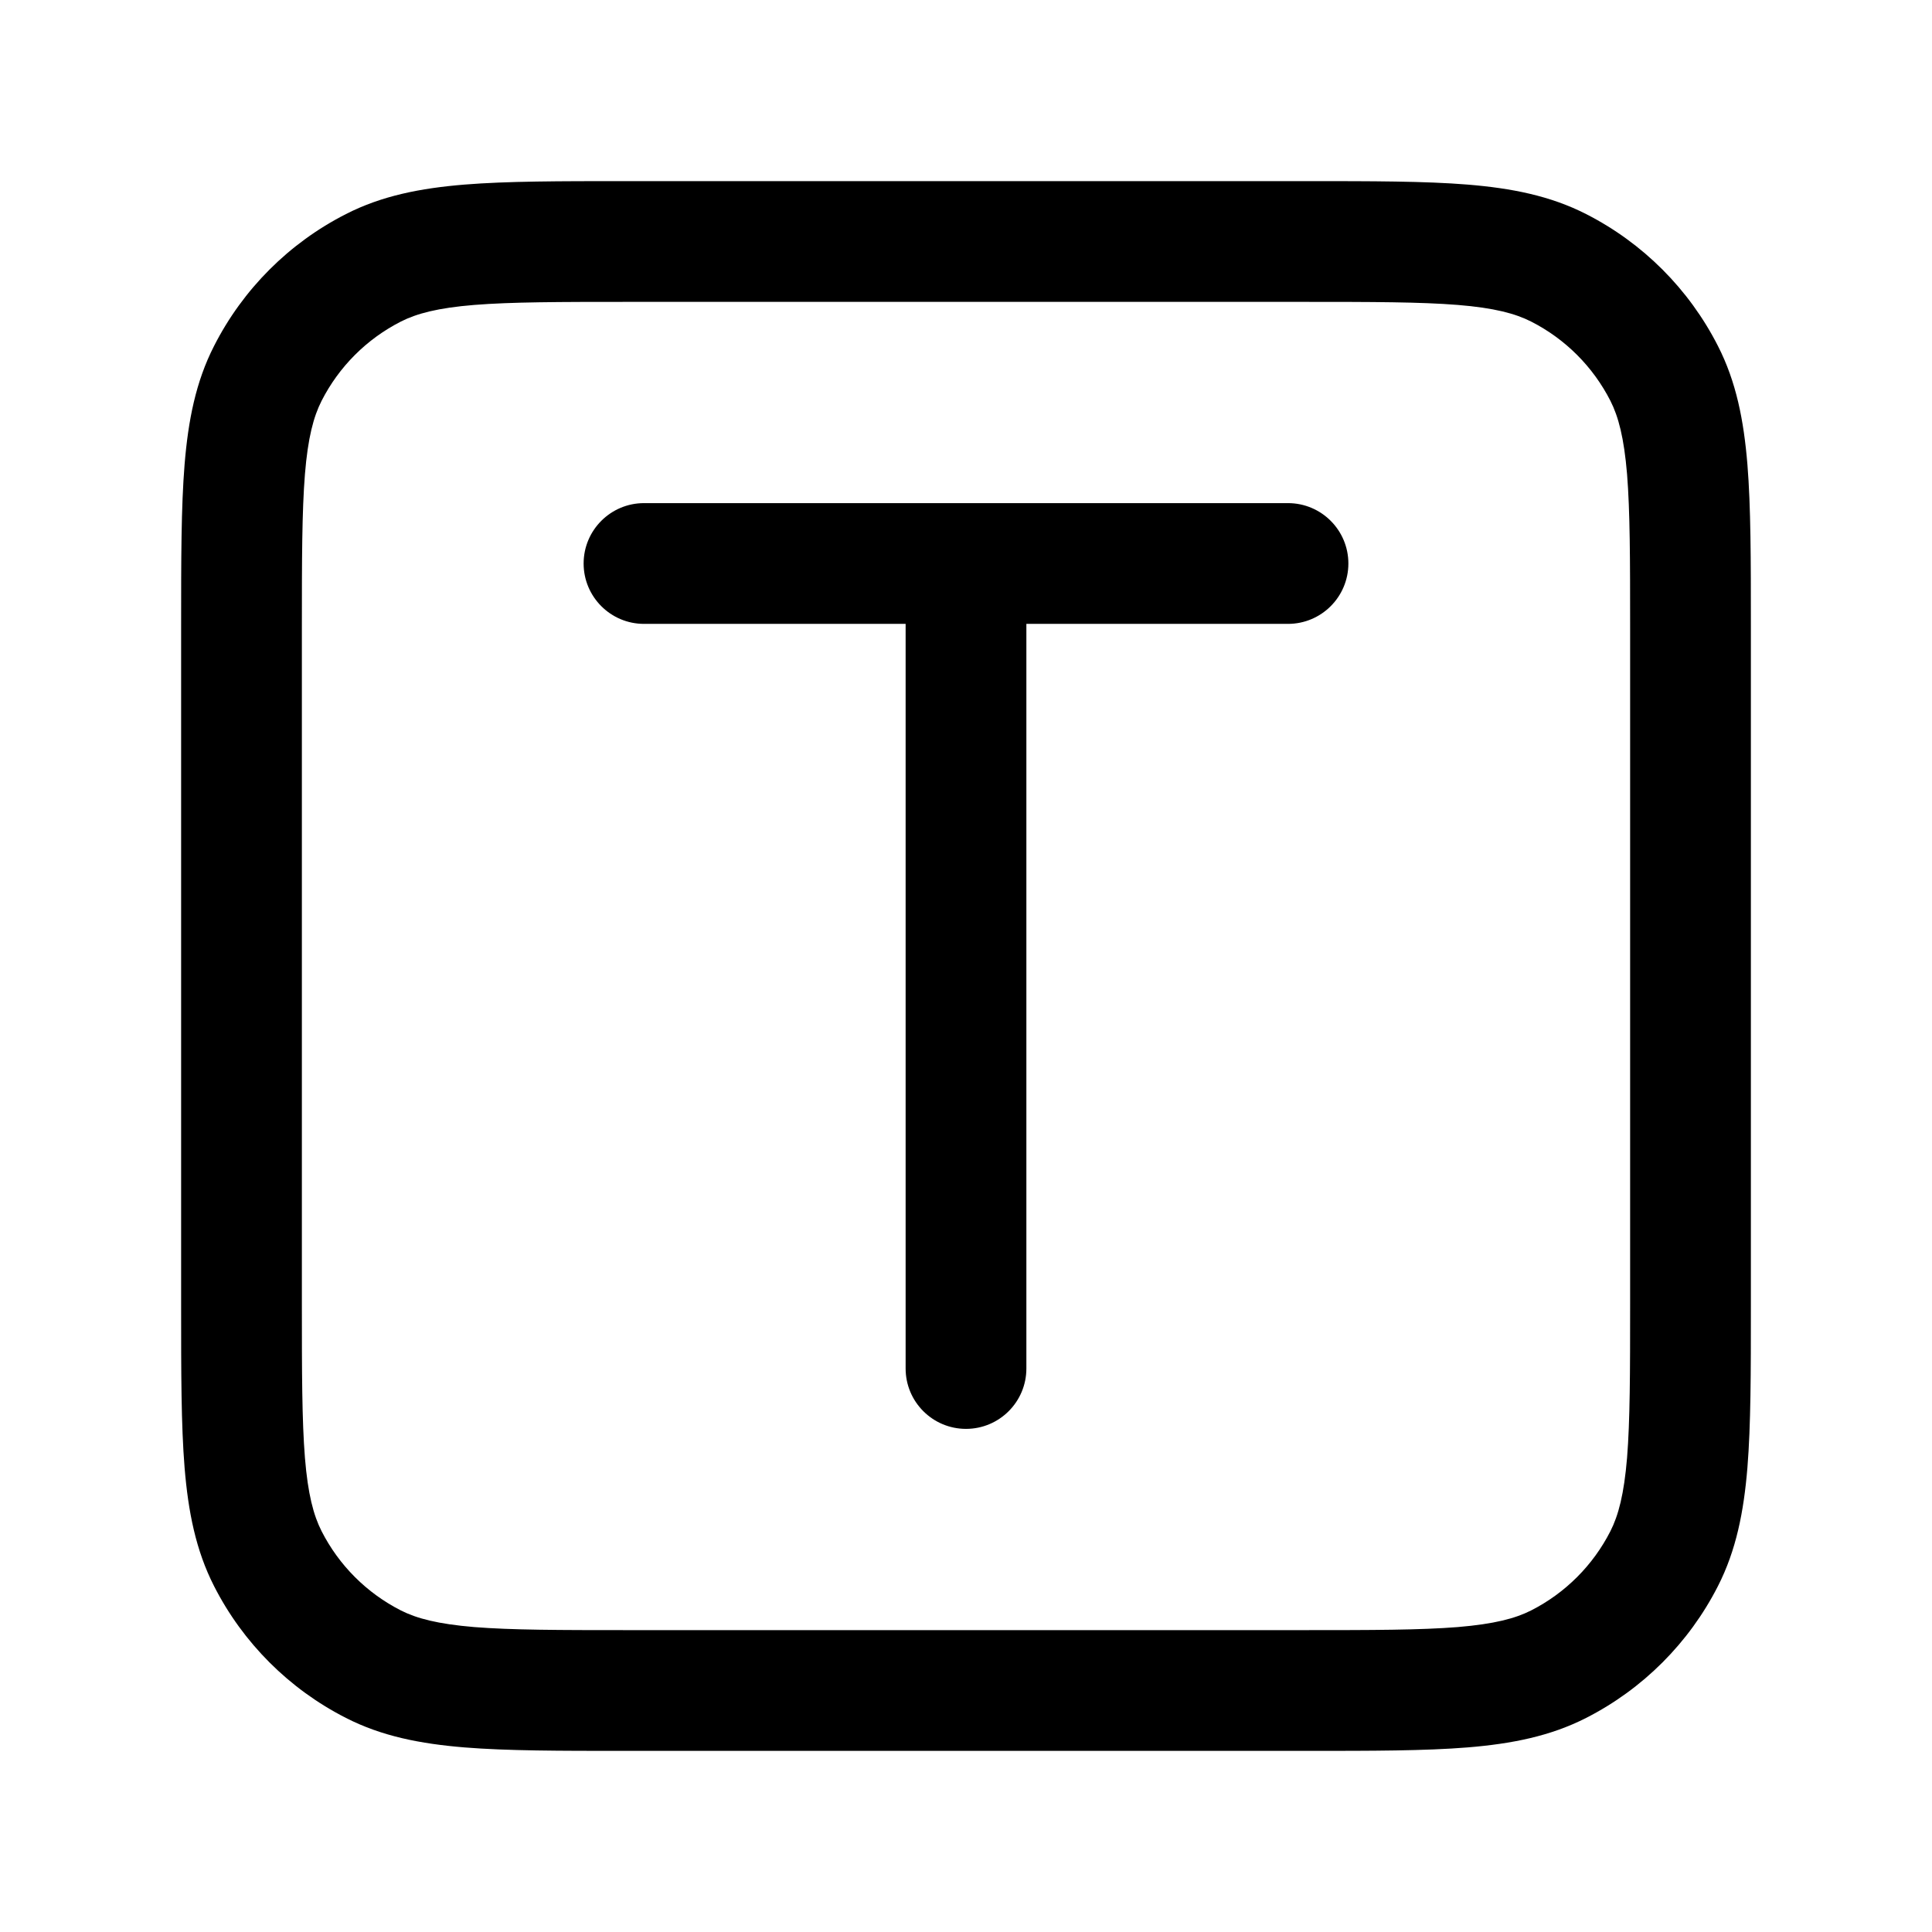
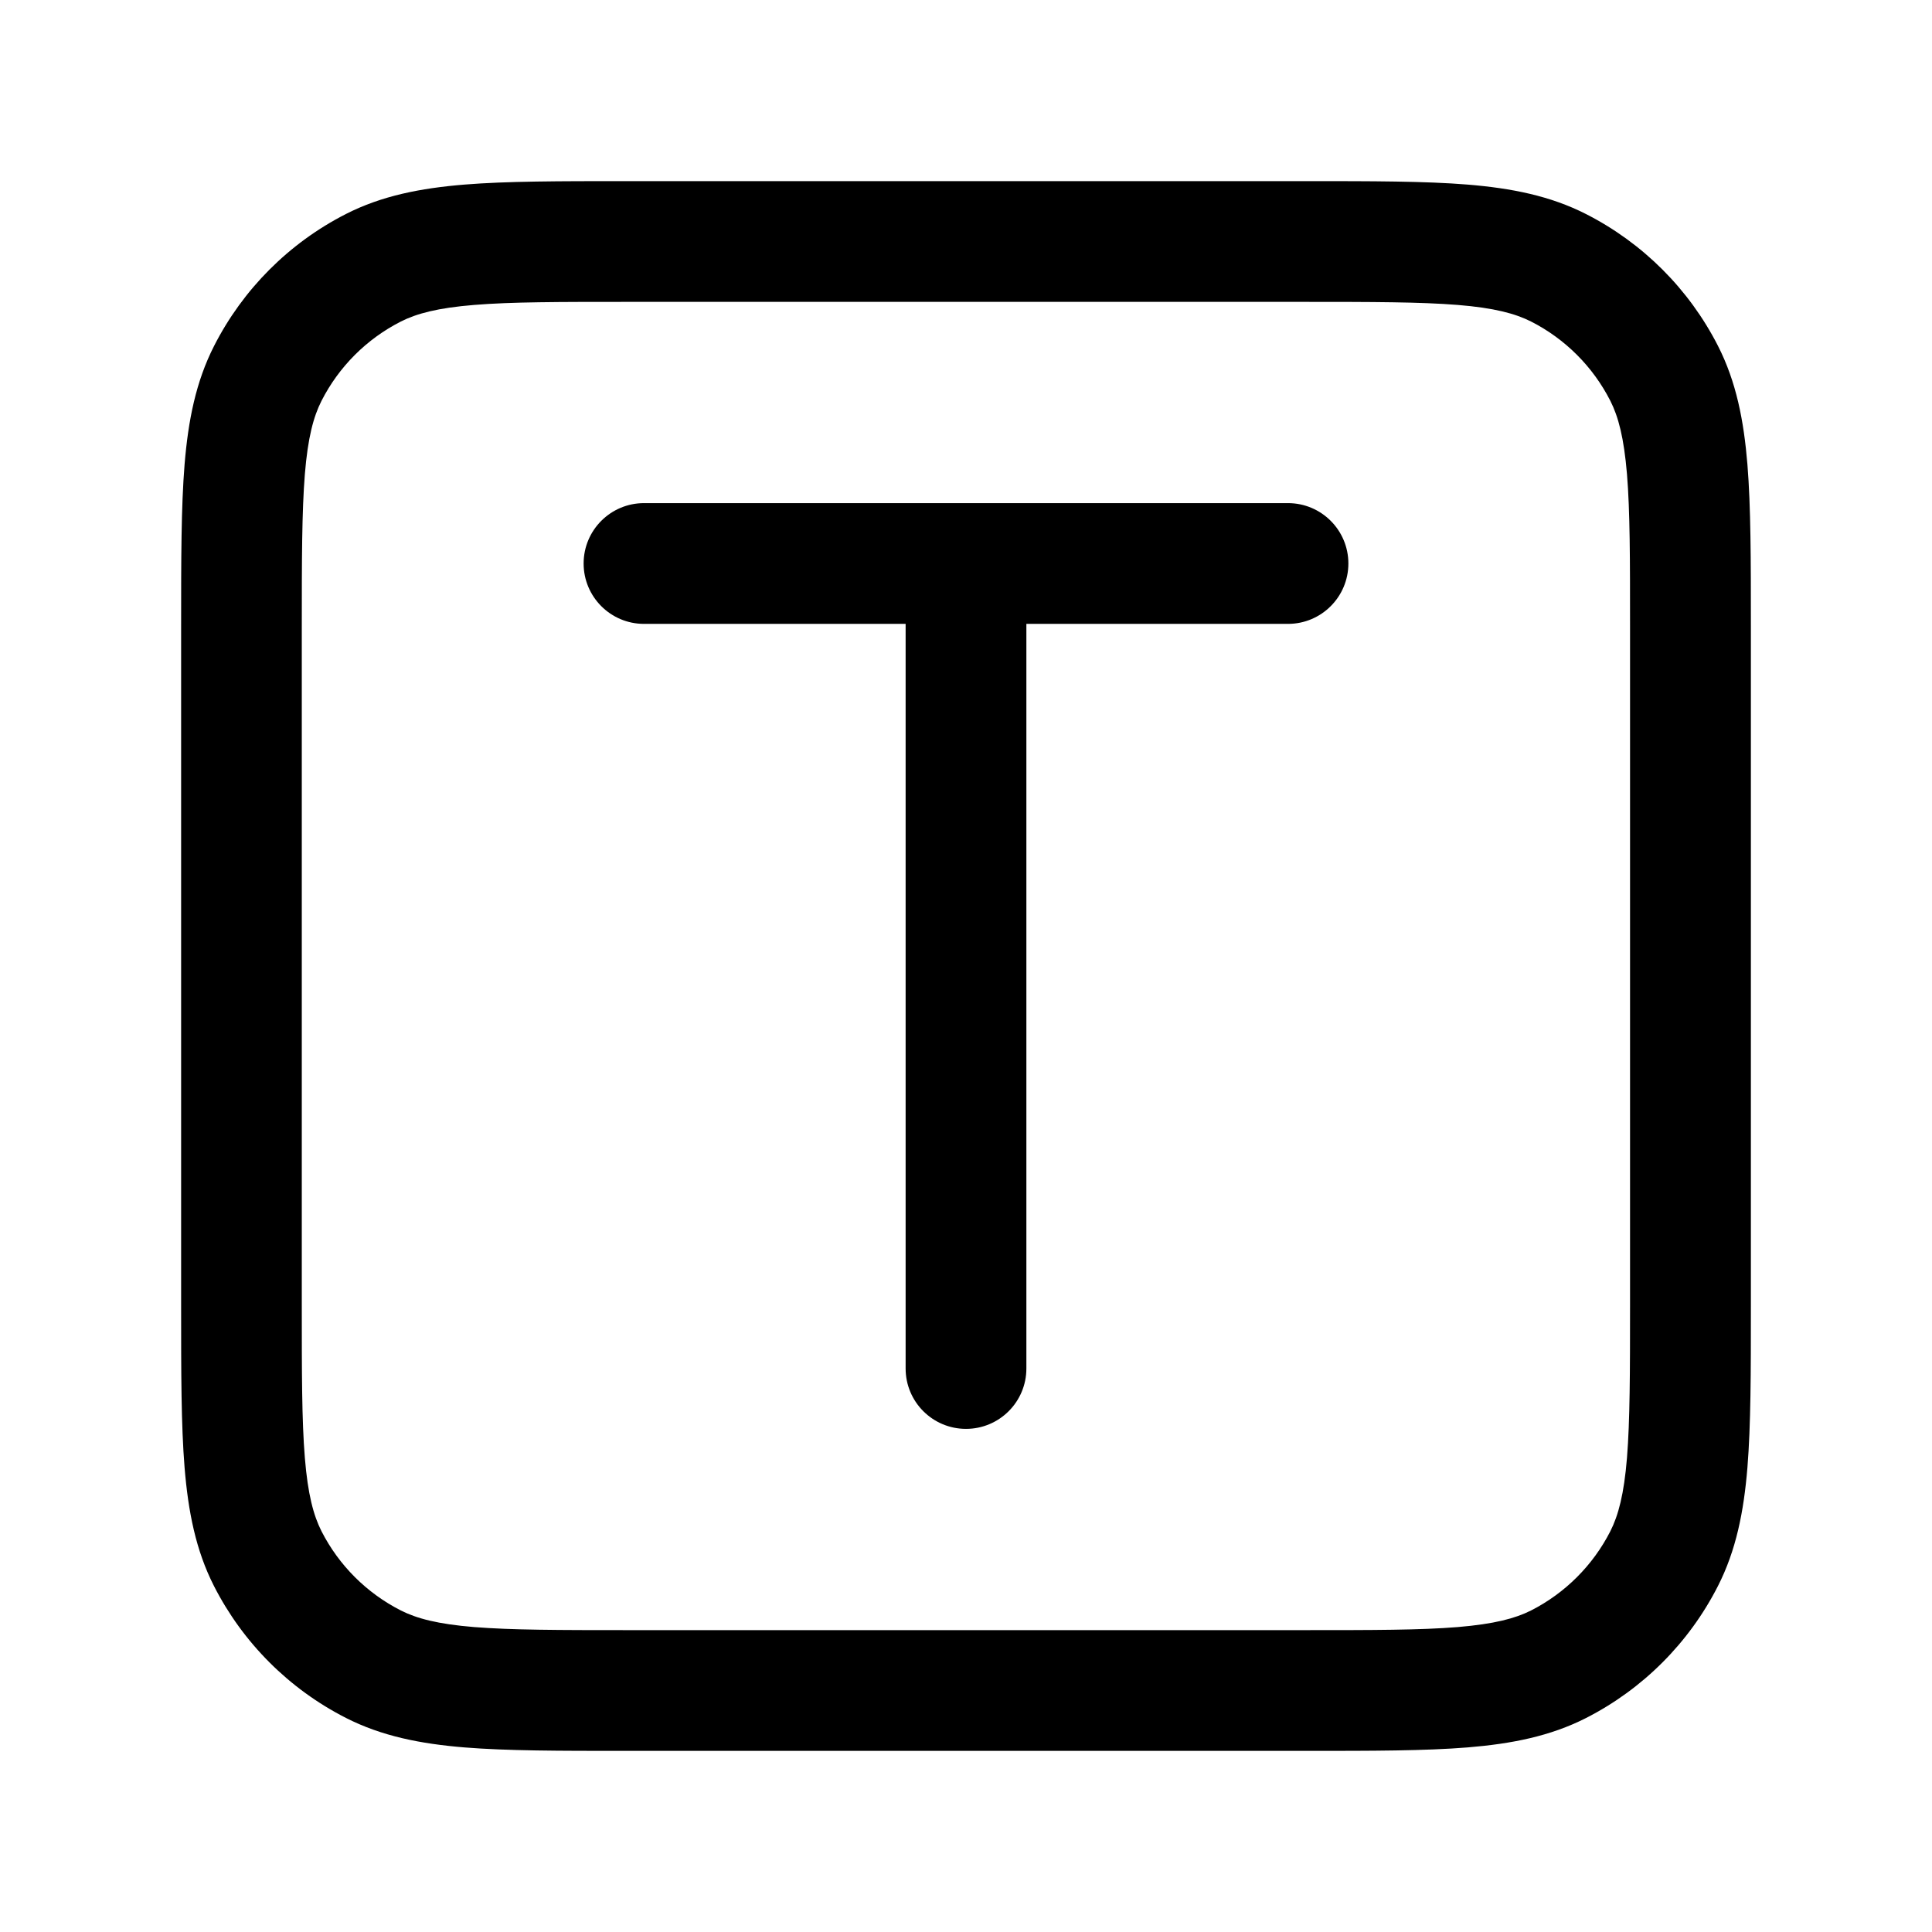
<svg xmlns="http://www.w3.org/2000/svg" viewBox="0 0 24 24" fill="currentColor" data-slot="icon">
-   <g clip-path="url(#clip0_4645_8)">
-     <path fill-rule="evenodd" clip-rule="evenodd" d="M7.768 2.25H16.232C17.045 2.25 17.701 2.25 18.232 2.293C18.778 2.338 19.258 2.432 19.703 2.659C20.408 3.018 20.982 3.592 21.341 4.298C21.568 4.742 21.662 5.222 21.707 5.769C21.75 6.299 21.75 6.955 21.75 7.768V16.232C21.75 17.045 21.75 17.701 21.707 18.232C21.662 18.778 21.568 19.258 21.341 19.703C20.982 20.408 20.408 20.982 19.703 21.341C19.258 21.568 18.778 21.662 18.232 21.707C17.701 21.75 17.045 21.75 16.232 21.75H7.768C6.955 21.75 6.299 21.75 5.769 21.707C5.222 21.662 4.742 21.568 4.298 21.341C3.592 20.982 3.018 20.408 2.659 19.703C2.432 19.258 2.338 18.778 2.293 18.232C2.25 17.701 2.25 17.045 2.25 16.232V7.768C2.25 6.955 2.25 6.299 2.293 5.769C2.338 5.222 2.432 4.742 2.659 4.298C3.018 3.592 3.592 3.018 4.298 2.659C4.742 2.432 5.222 2.338 5.769 2.293C6.299 2.25 6.955 2.25 7.768 2.25ZM5.891 3.788C5.437 3.825 5.176 3.895 4.979 3.995C4.555 4.211 4.211 4.555 3.995 4.979C3.895 5.176 3.825 5.437 3.788 5.891C3.751 6.353 3.75 6.948 3.75 7.8V16.2C3.75 17.052 3.751 17.647 3.788 18.109C3.825 18.563 3.895 18.824 3.995 19.021C4.211 19.445 4.555 19.789 4.979 20.005C5.176 20.105 5.437 20.174 5.891 20.212C6.353 20.249 6.948 20.25 7.8 20.25H16.2C17.052 20.25 17.647 20.249 18.109 20.212C18.563 20.174 18.824 20.105 19.021 20.005C19.445 19.789 19.789 19.445 20.005 19.021C20.105 18.824 20.174 18.563 20.212 18.109C20.249 17.647 20.25 17.052 20.25 16.2V7.8C20.25 6.948 20.249 6.353 20.212 5.891C20.174 5.437 20.105 5.176 20.005 4.979C19.789 4.555 19.445 4.211 19.021 3.995C18.824 3.895 18.563 3.825 18.109 3.788C17.647 3.751 17.052 3.75 16.2 3.75H7.8C6.948 3.75 6.353 3.751 5.891 3.788ZM7.25 7C7.25 6.586 7.586 6.25 8 6.25H16C16.414 6.25 16.75 6.586 16.75 7C16.75 7.414 16.414 7.75 16 7.75H12.75V17C12.75 17.414 12.414 17.75 12 17.75C11.586 17.75 11.25 17.414 11.25 17V7.75H8C7.586 7.75 7.25 7.414 7.25 7Z" />
+   <g clip-path="url(#a)">
+     <path fill-rule="evenodd" d="M7.768 2.25h8.464c.813 0 1.469 0 2 .043.546.045 1.026.14 1.47.366a3.75 3.75 0 0 1 1.64 1.639c.226.444.32.924.365 1.47.043.531.043 1.187.043 2v8.464c0 .813 0 1.469-.043 2-.045.546-.14 1.026-.366 1.47a3.75 3.75 0 0 1-1.639 1.64c-.444.226-.924.32-1.47.365-.531.043-1.187.043-2 .043H7.768c-.813 0-1.469 0-2-.043-.546-.045-1.026-.14-1.47-.366a3.75 3.75 0 0 1-1.64-1.639c-.226-.444-.32-.924-.365-1.47-.043-.531-.043-1.187-.043-2V7.768c0-.813 0-1.469.043-2 .045-.546.14-1.026.366-1.47a3.75 3.75 0 0 1 1.639-1.64c.444-.226.924-.32 1.47-.365.531-.043 1.187-.043 2-.043ZM5.89 3.788c-.454.037-.715.107-.912.207a2.25 2.25 0 0 0-.984.984c-.1.197-.17.458-.207.912-.037.462-.038 1.057-.038 1.909v8.4c0 .852 0 1.447.038 1.91.037.453.107.714.207.912.216.423.56.767.984.983.197.1.458.17.912.207.462.037 1.057.038 1.909.038h8.4c.852 0 1.447 0 1.91-.038.453-.038.714-.107.912-.207.423-.216.767-.56.983-.983.1-.198.17-.459.207-.913.037-.462.038-1.057.038-1.909V7.8c0-.852 0-1.447-.038-1.91-.038-.453-.107-.714-.207-.911a2.25 2.25 0 0 0-.983-.984c-.198-.1-.459-.17-.913-.207-.462-.037-1.057-.038-1.909-.038H7.8c-.852 0-1.447 0-1.91.038ZM7.25 7A.75.75 0 0 1 8 6.25h8a.75.75 0 0 1 0 1.5h-3.25V17a.75.75 0 0 1-1.5 0V7.75H8A.75.75 0 0 1 7.25 7Z" clip-rule="evenodd" />
  </g>
  <defs>
-     <clipPath id="clip0_4645_8">
+     <clipPath id="a">
      <rect width="24" height="24" />
    </clipPath>
  </defs>
</svg>
